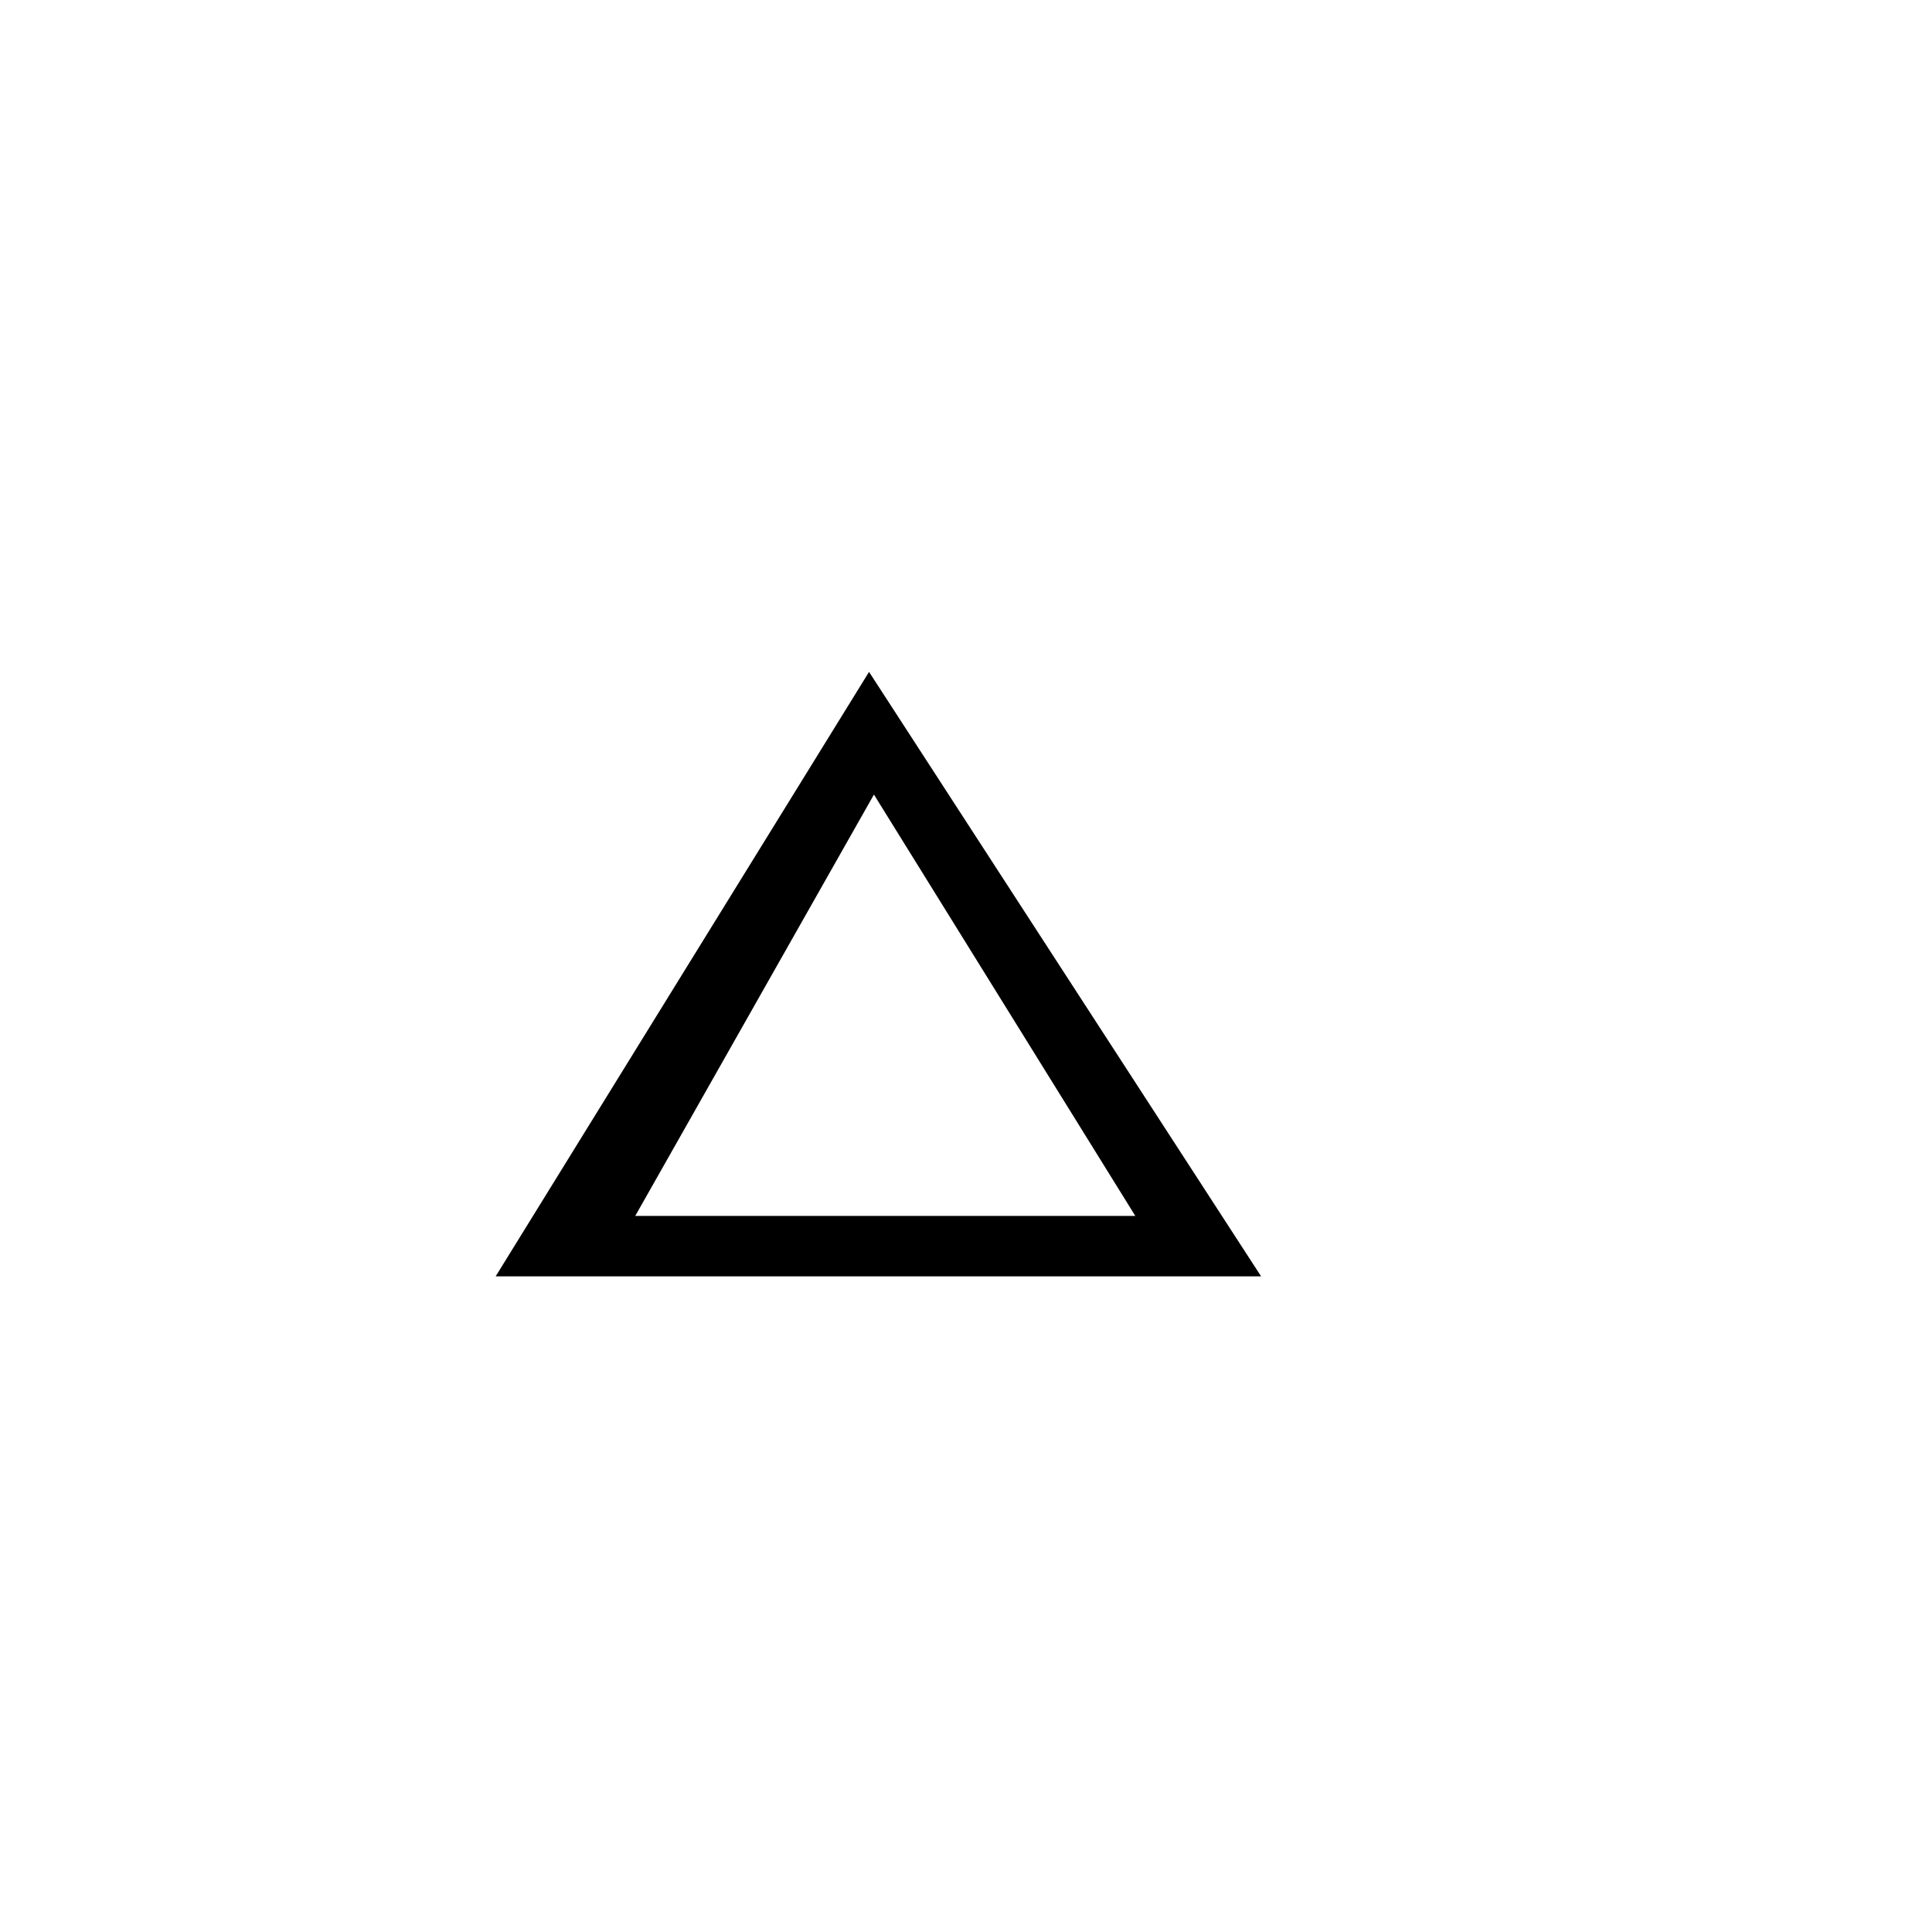
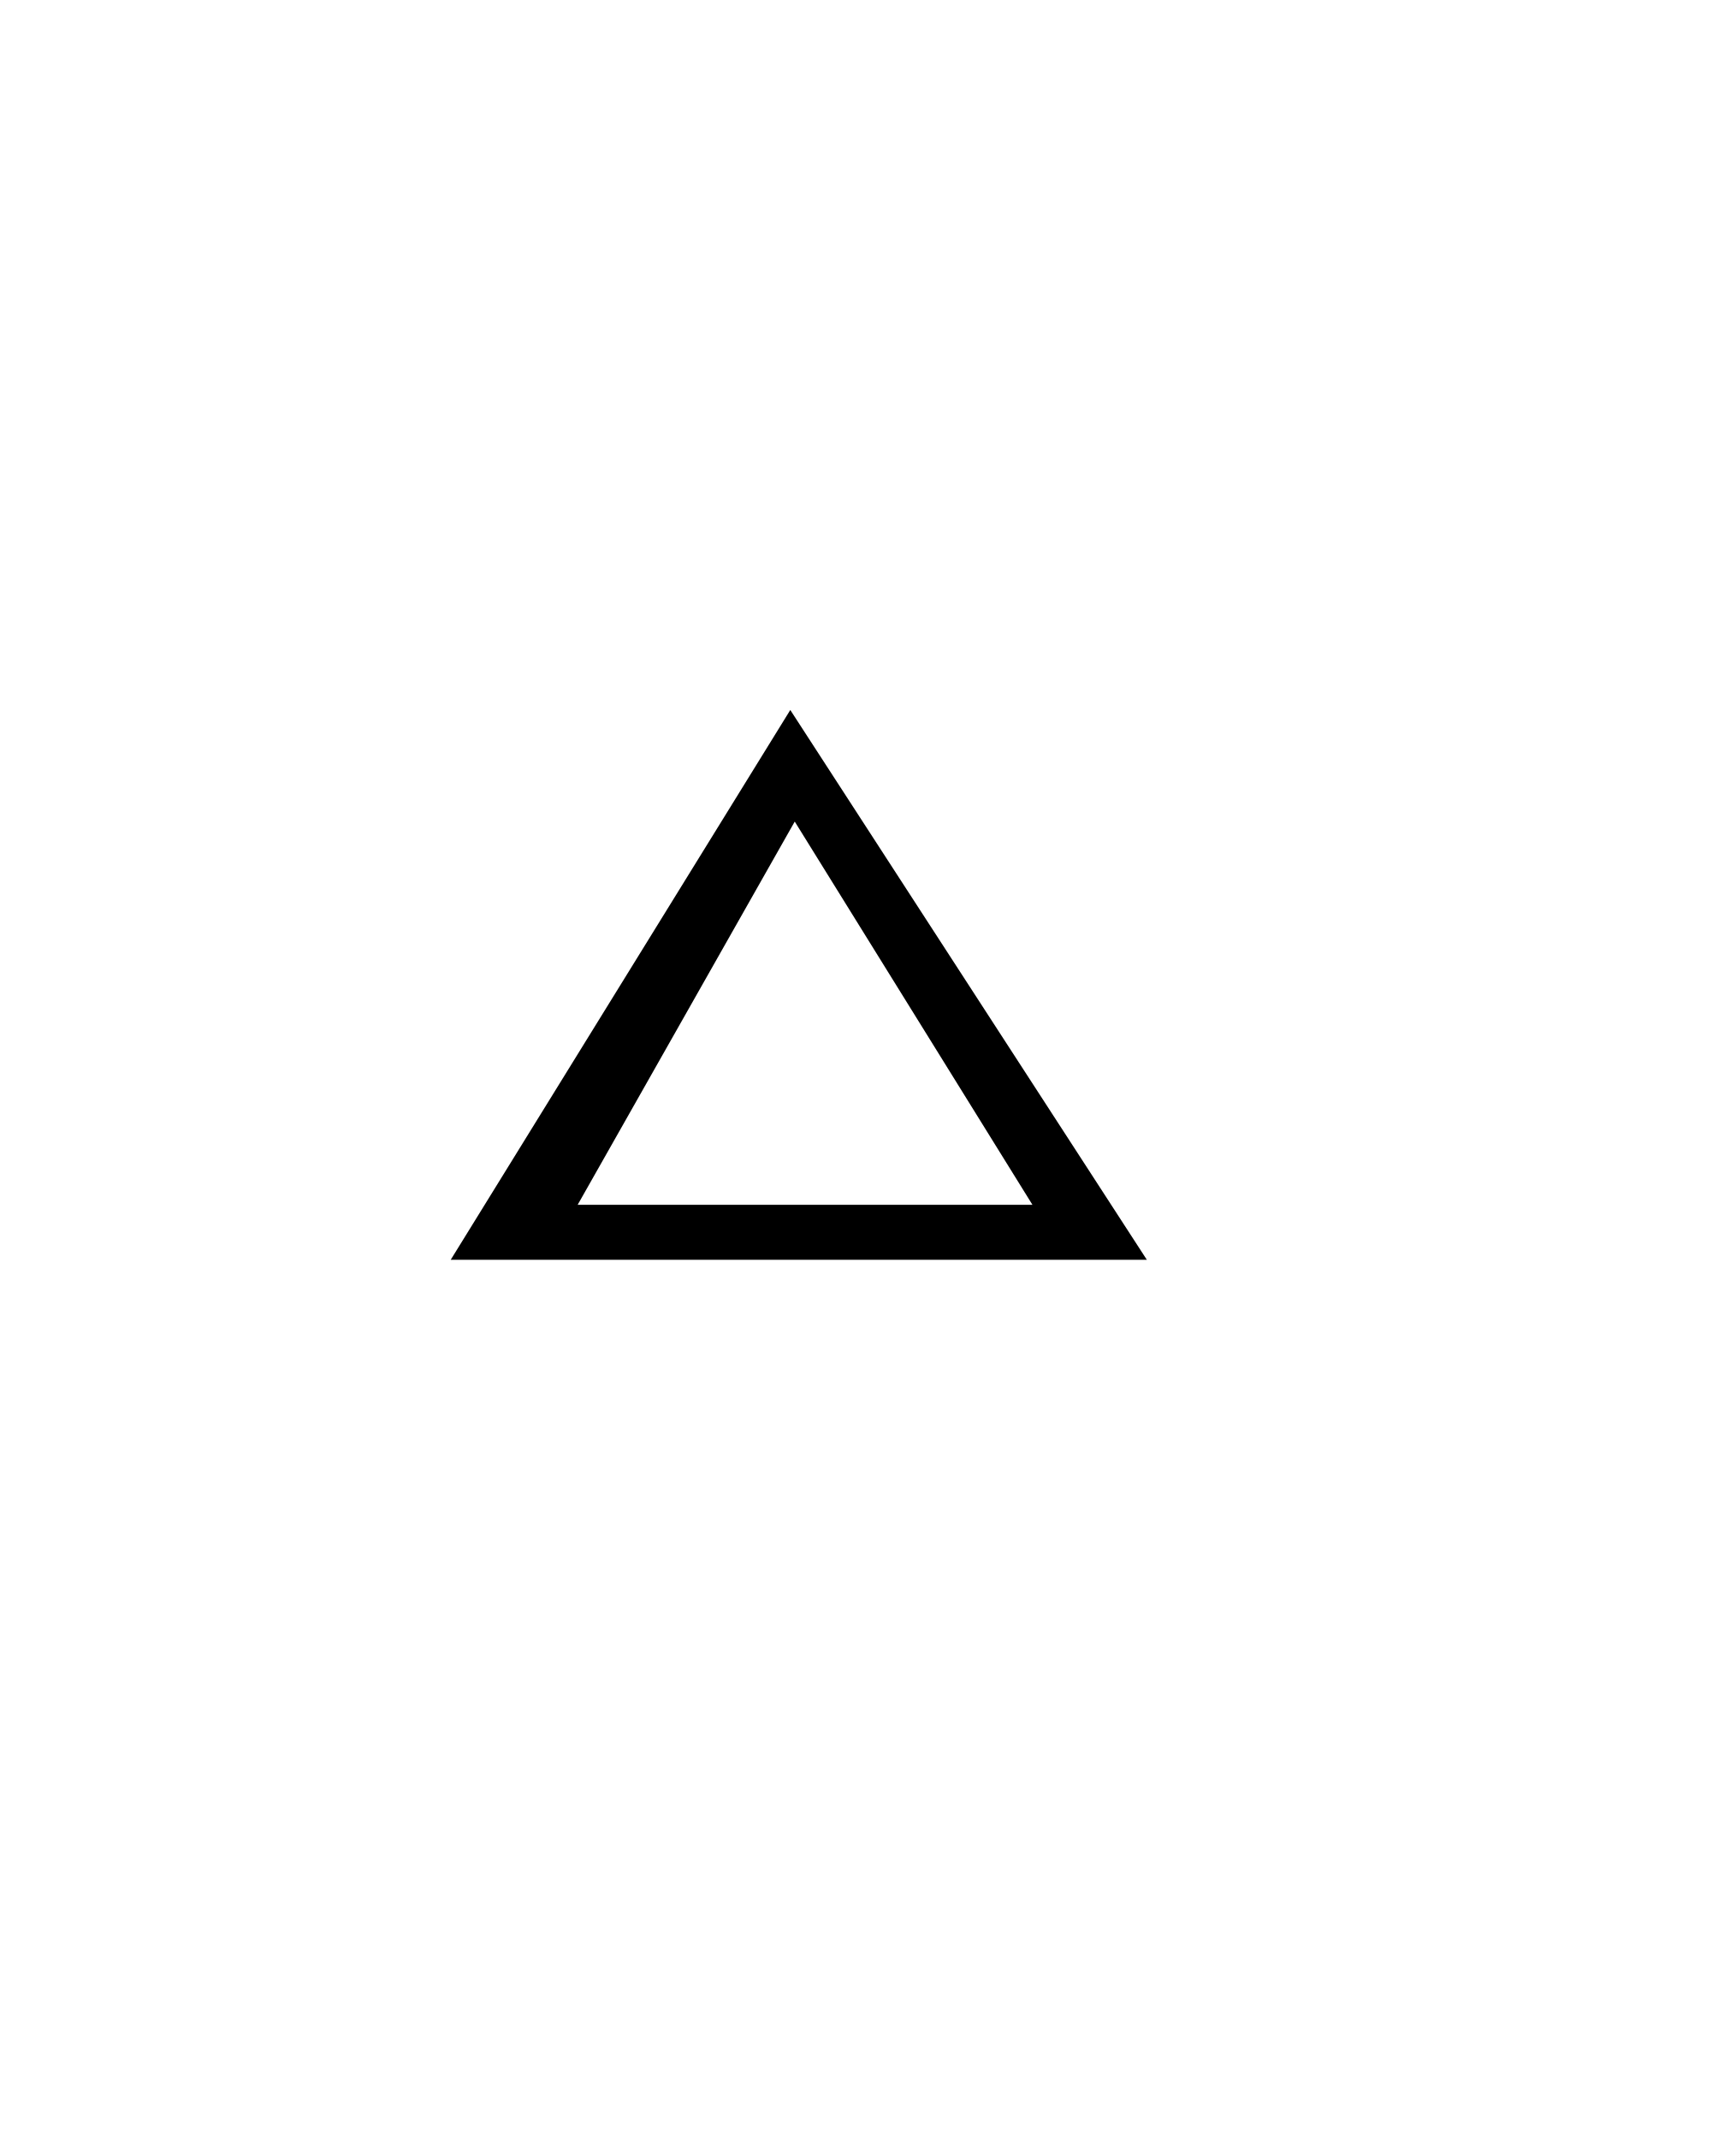
- <svg xmlns="http://www.w3.org/2000/svg" width="324.562mm" height="328.583mm" viewBox="0 0 324.562 328.583" version="1.1" id="svg8">
+ <svg xmlns="http://www.w3.org/2000/svg" width="324.562mm" height="400mm" viewBox="0 0 324.562 400" version="1.1" id="svg8">
  <defs id="defs2" />
-   <g id="layer1" transform="translate(65.39433,31.0265)">
-     <path id="path971" style="opacity:1;vector-effect:none;fill:#000000;fill-opacity:1;fill-rule:evenodd;stroke:none;stroke-width:0.212;stroke-linecap:butt;stroke-linejoin:miter;stroke-miterlimit:4;stroke-dasharray:none;stroke-dashoffset:0;stroke-opacity:1" d="M 42.631,175.773 H 127.676 L 83.226,104.108 Z M 82.394,83.244 149.069,186.053 H 18.894 Z" />
+   <g id="layer1" transform="translate(65.39433,102.4436)">
+     <path id="path971" style="opacity:1;vector-effect:none;fill:#000000;fill-opacity:1;fill-rule:evenodd;stroke:none;stroke-width:0.212;stroke-linecap:butt;stroke-linejoin:miter;stroke-miterlimit:4;stroke-dasharray:none;stroke-dashoffset:0;stroke-opacity:1" d="M 42.631,122.856 H 127.676 L 83.226,51.192 Z M 82.394,30.327 149.069,133.137 H 18.894 Z" />
  </g>
</svg>
